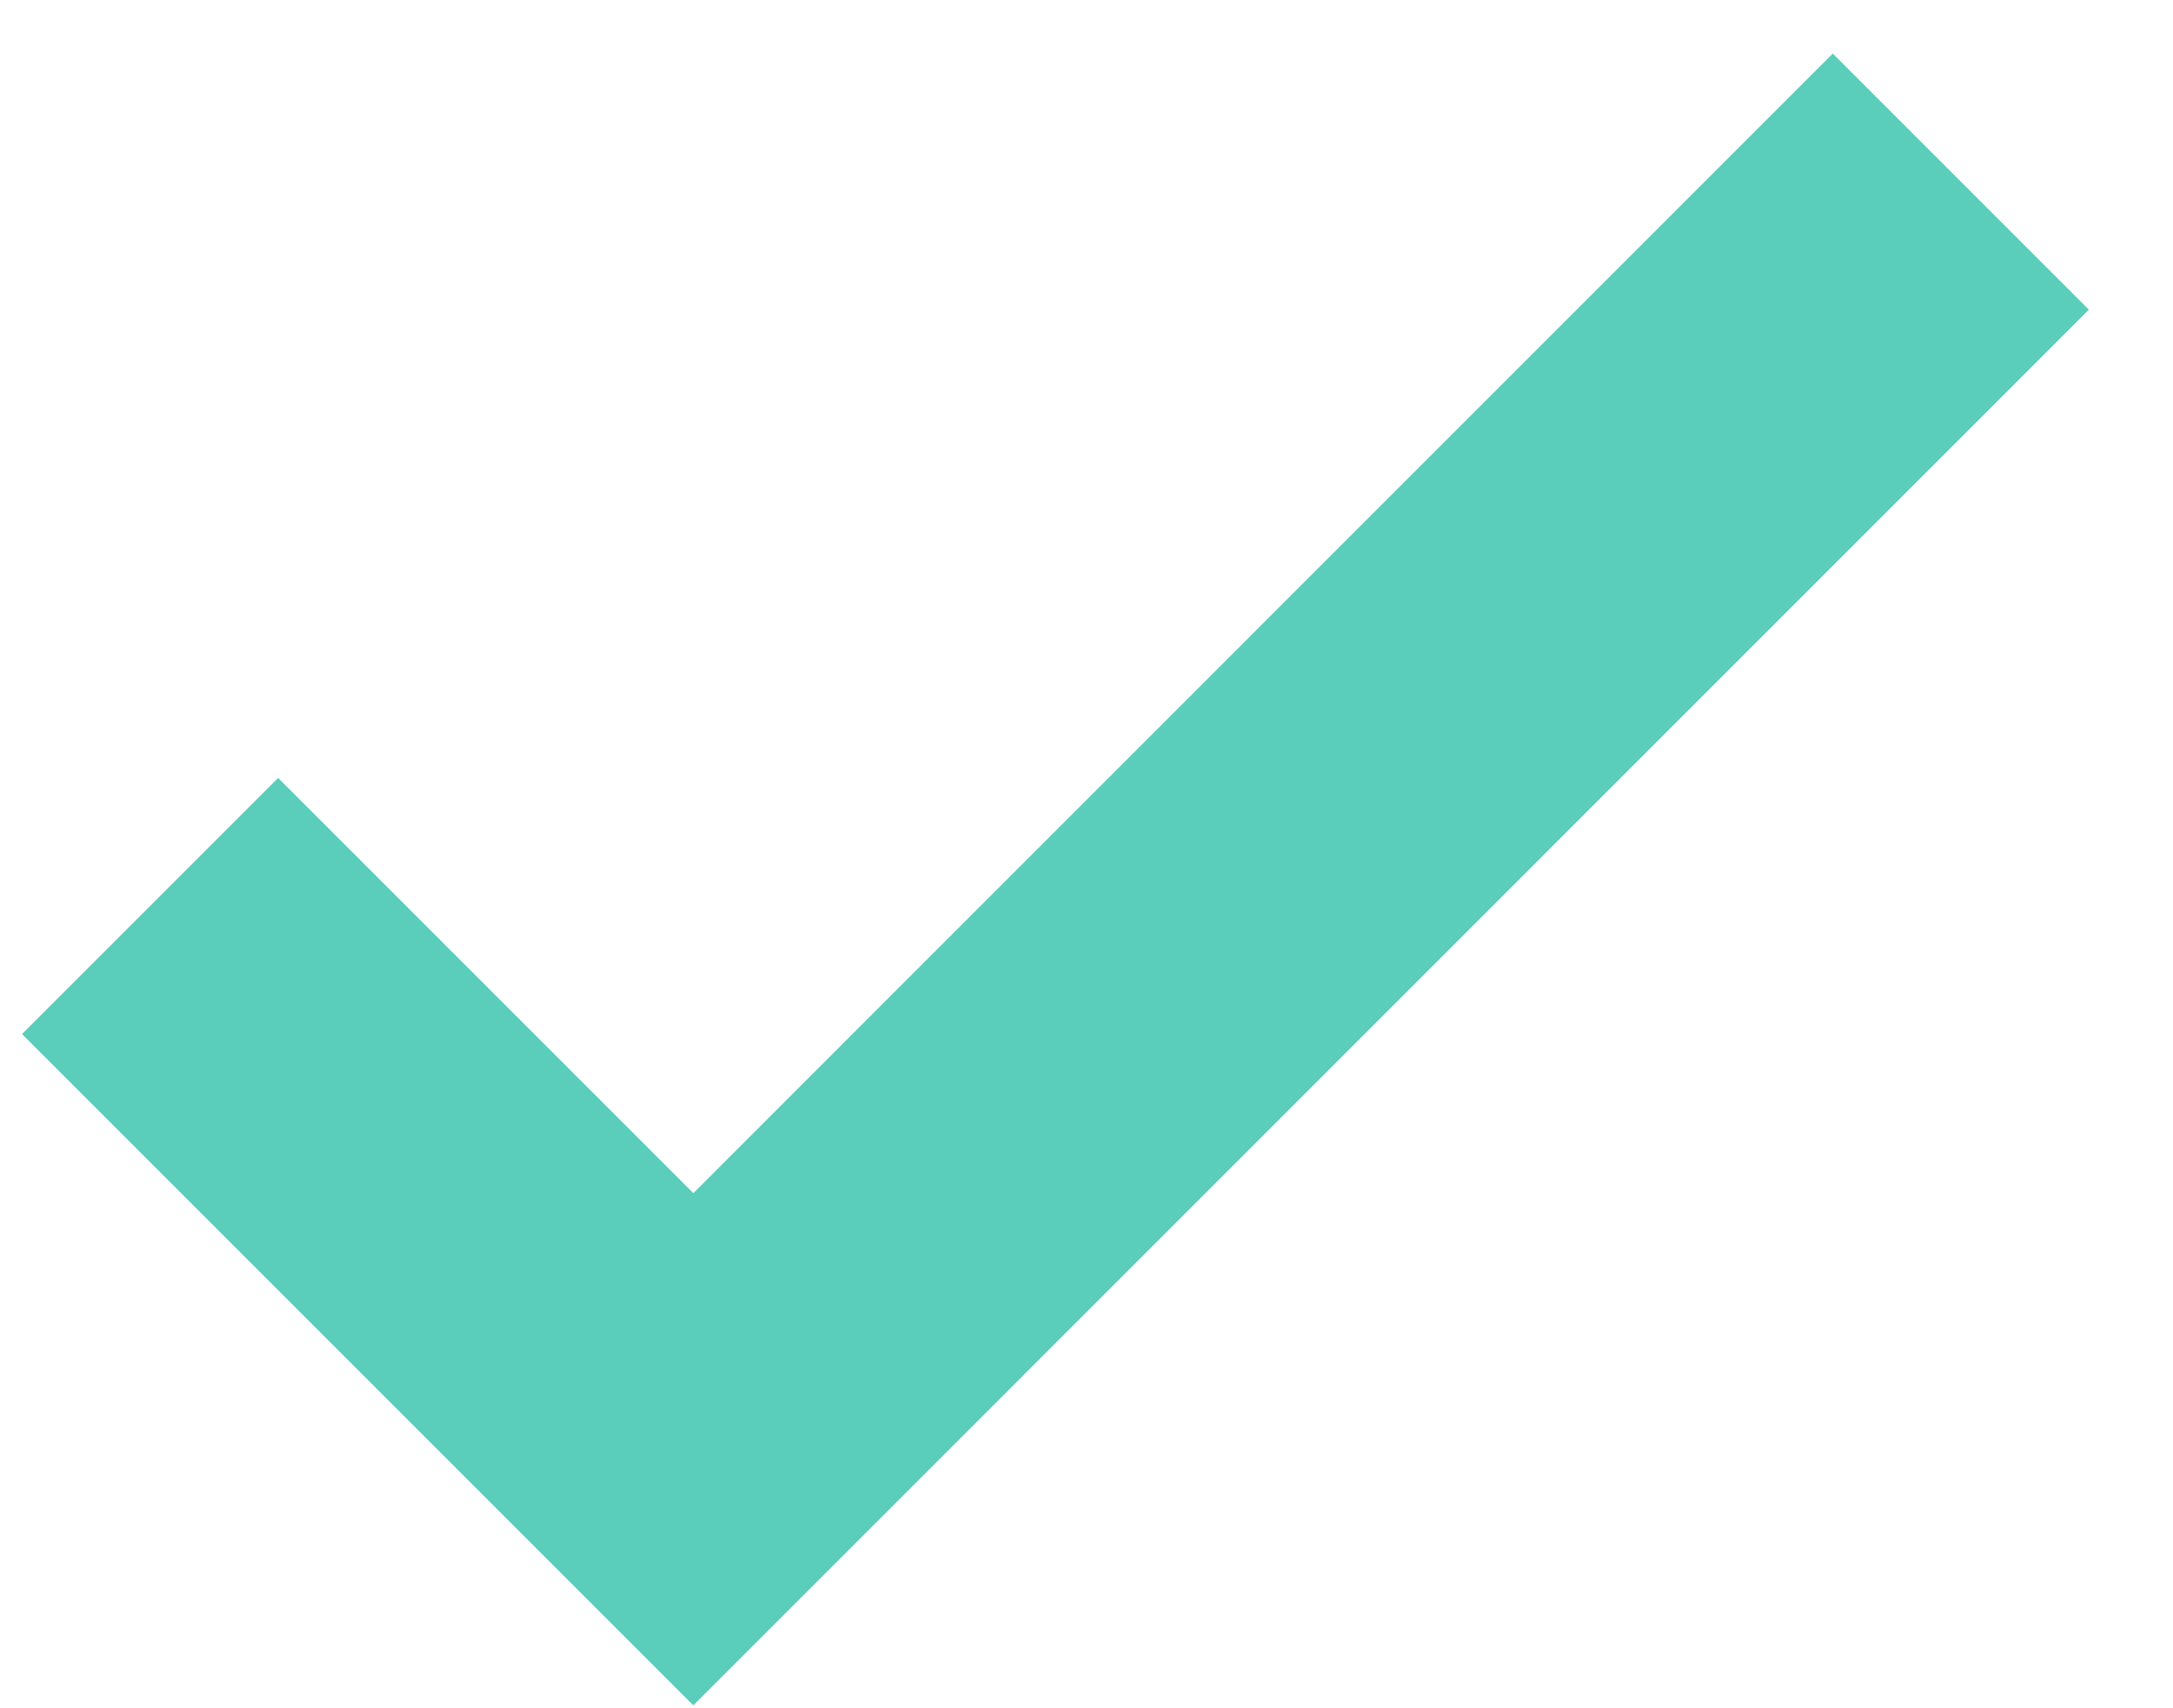
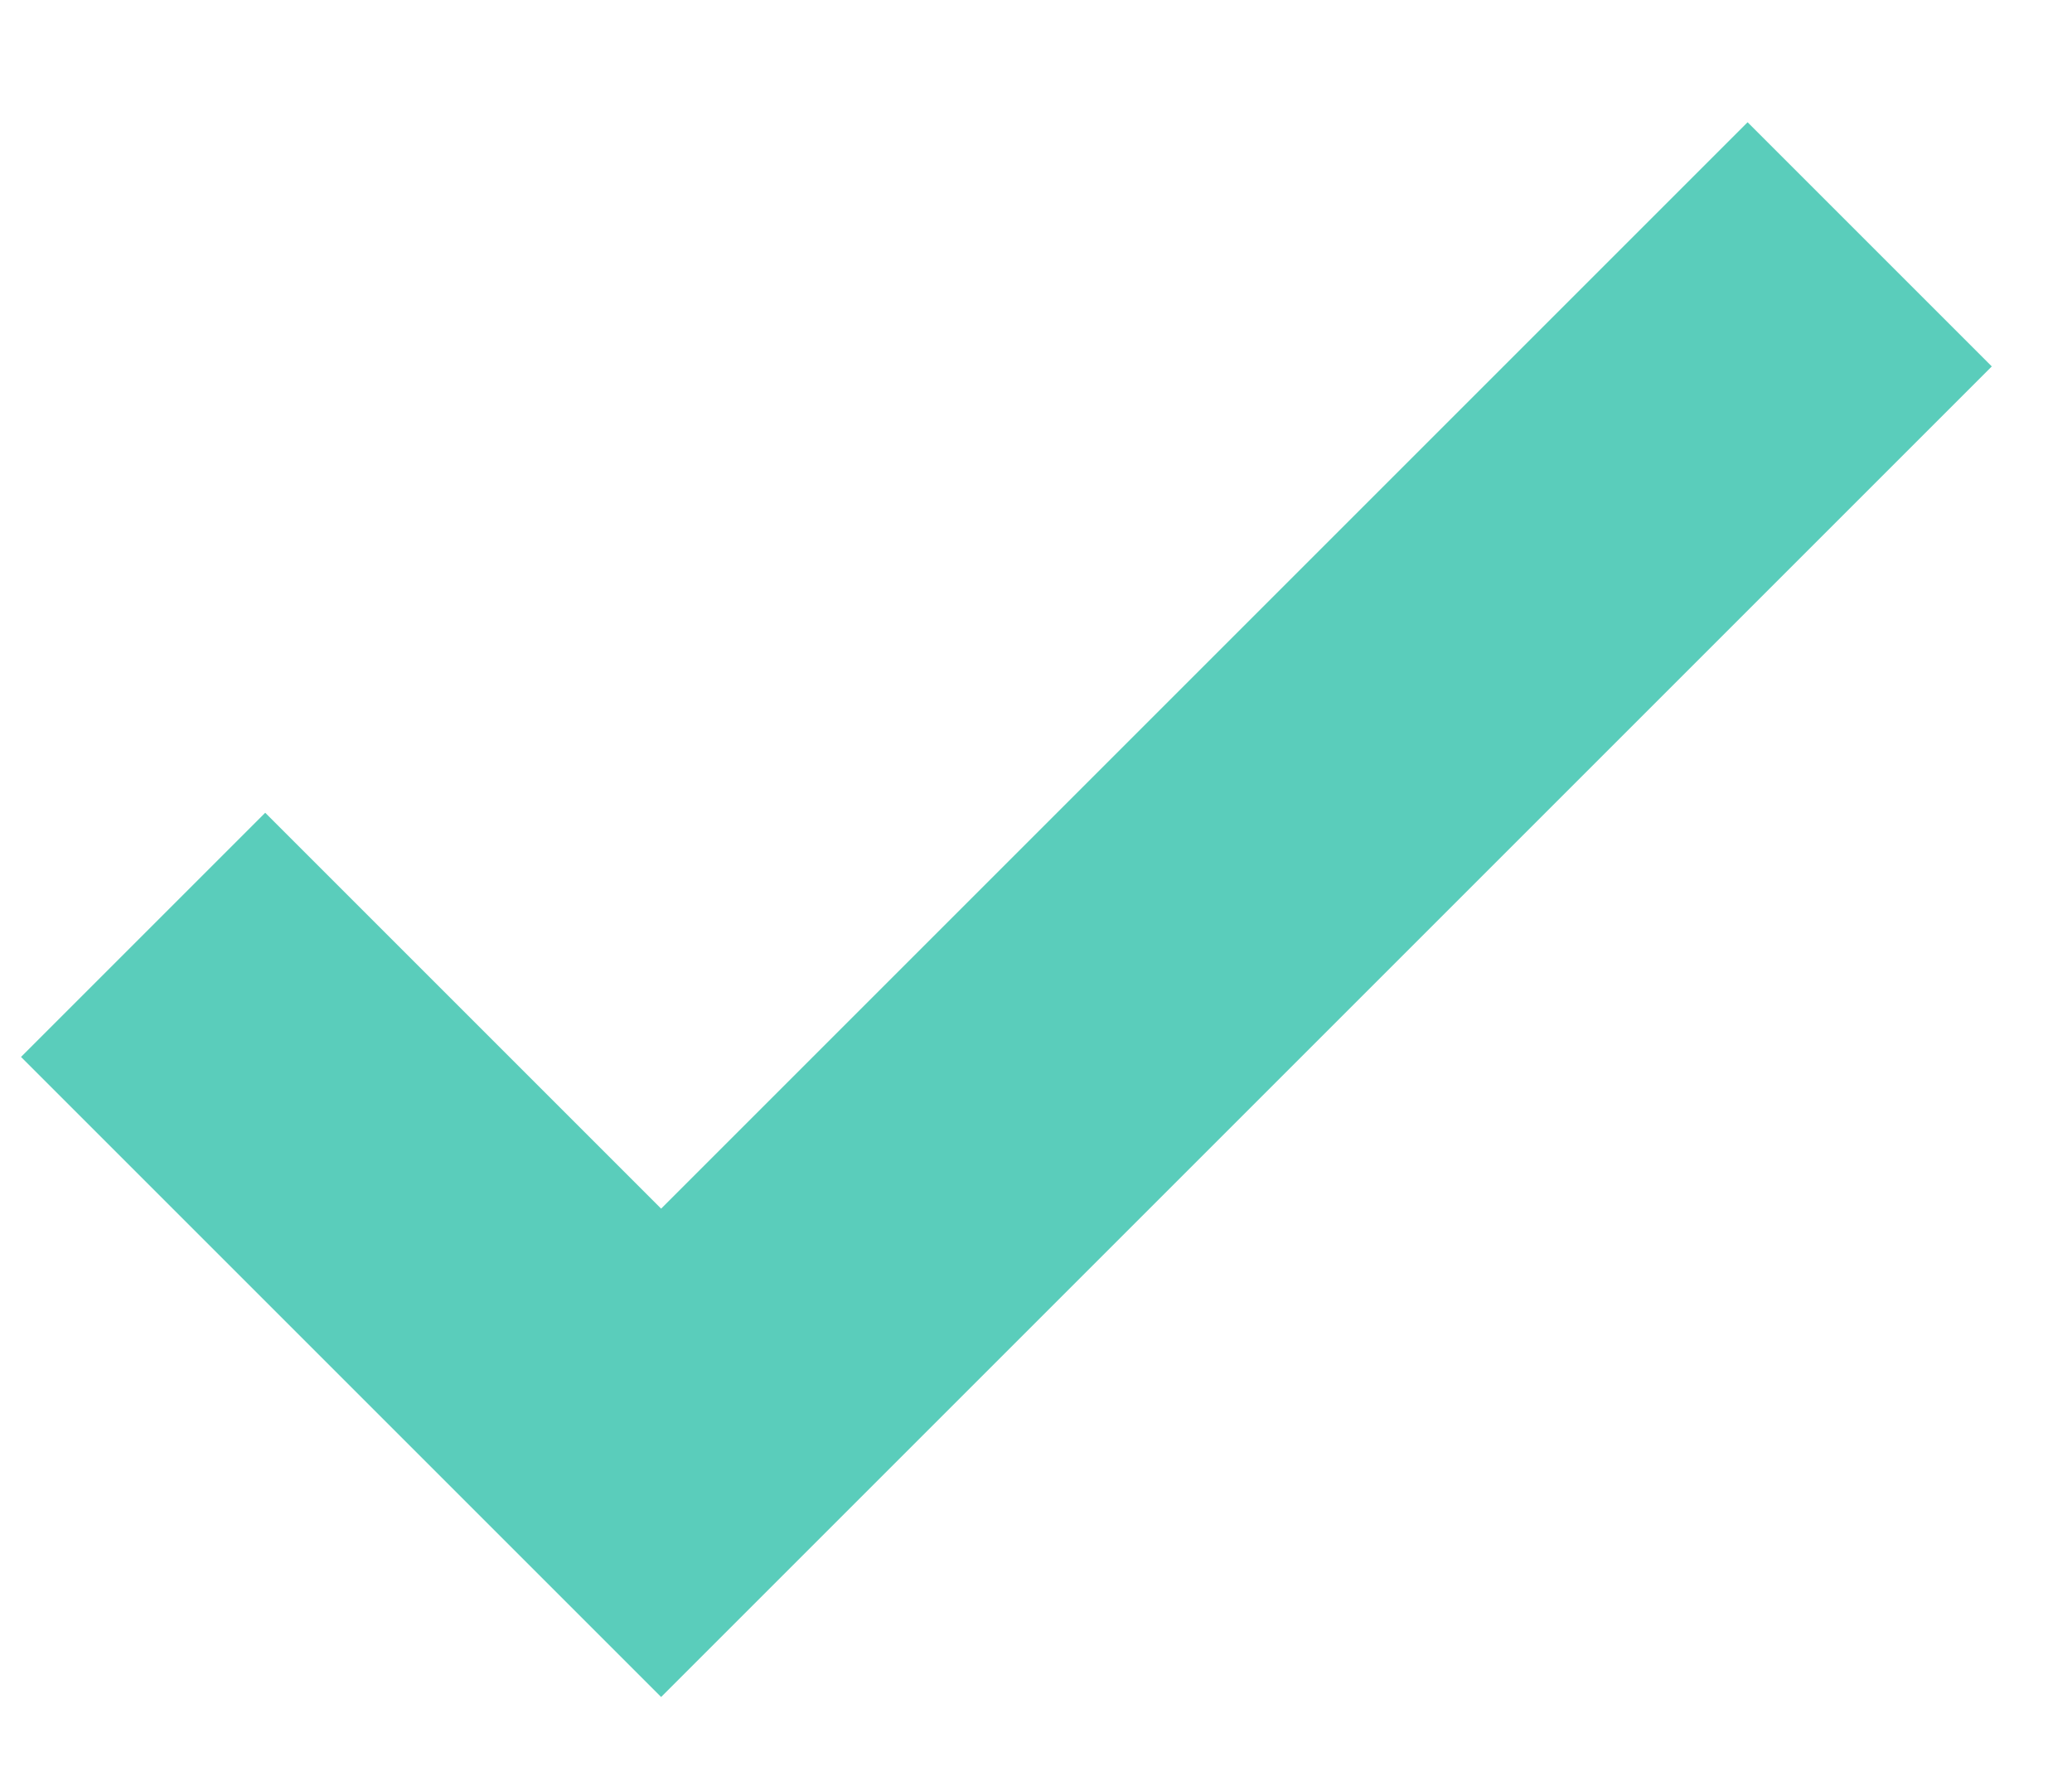
- <svg xmlns="http://www.w3.org/2000/svg" width="14" height="11" viewBox="0 0 14 11" fill="none">
-   <path fill-rule="evenodd" clip-rule="evenodd" d="M13.458 1.995L4.467 10.987L0.142 6.662L1.792 5.012L4.467 7.687L11.808 0.345L13.458 1.995Z" fill="#5ACDBB" />
+ <svg xmlns="http://www.w3.org/2000/svg" width="14" height="12" viewBox="0 0 14 12" fill="none">
+   <path fill-rule="evenodd" clip-rule="evenodd" d="M13.458 2.476L4.467 11.467L0.142 7.142L1.792 5.492L4.467 8.167L11.808 0.826L13.458 2.476Z" fill="#5ACDBB" />
</svg>
